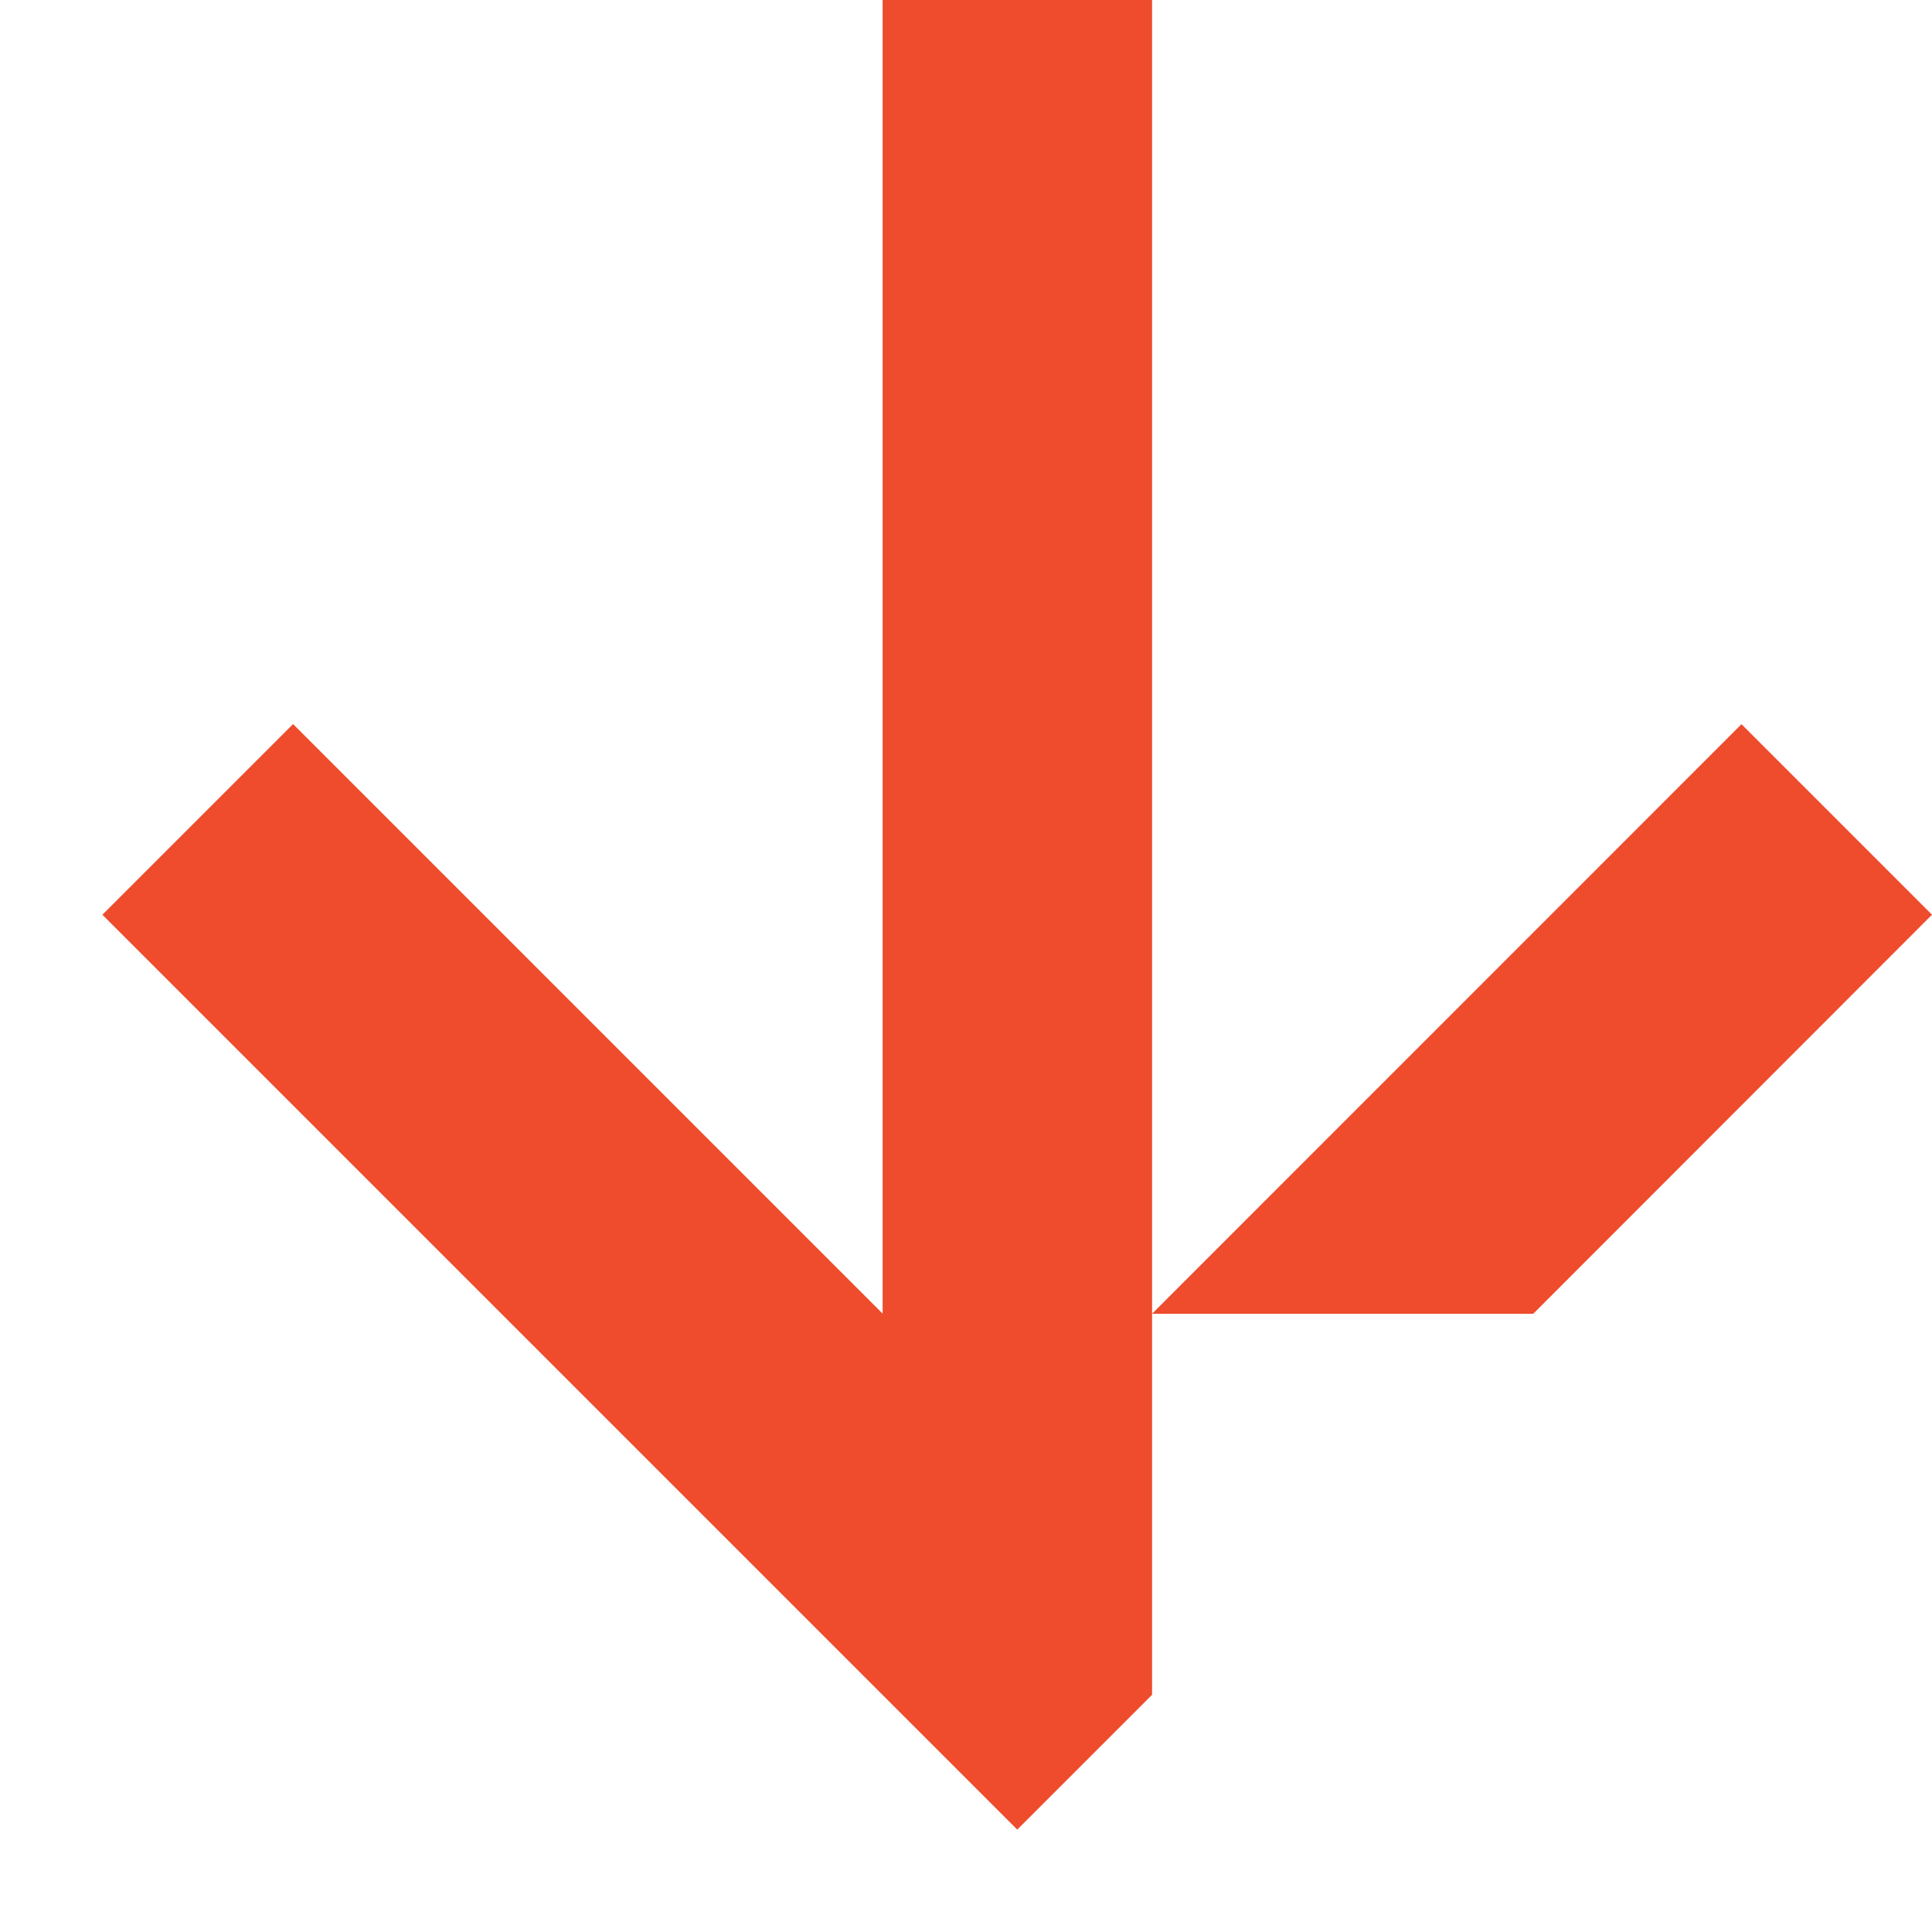
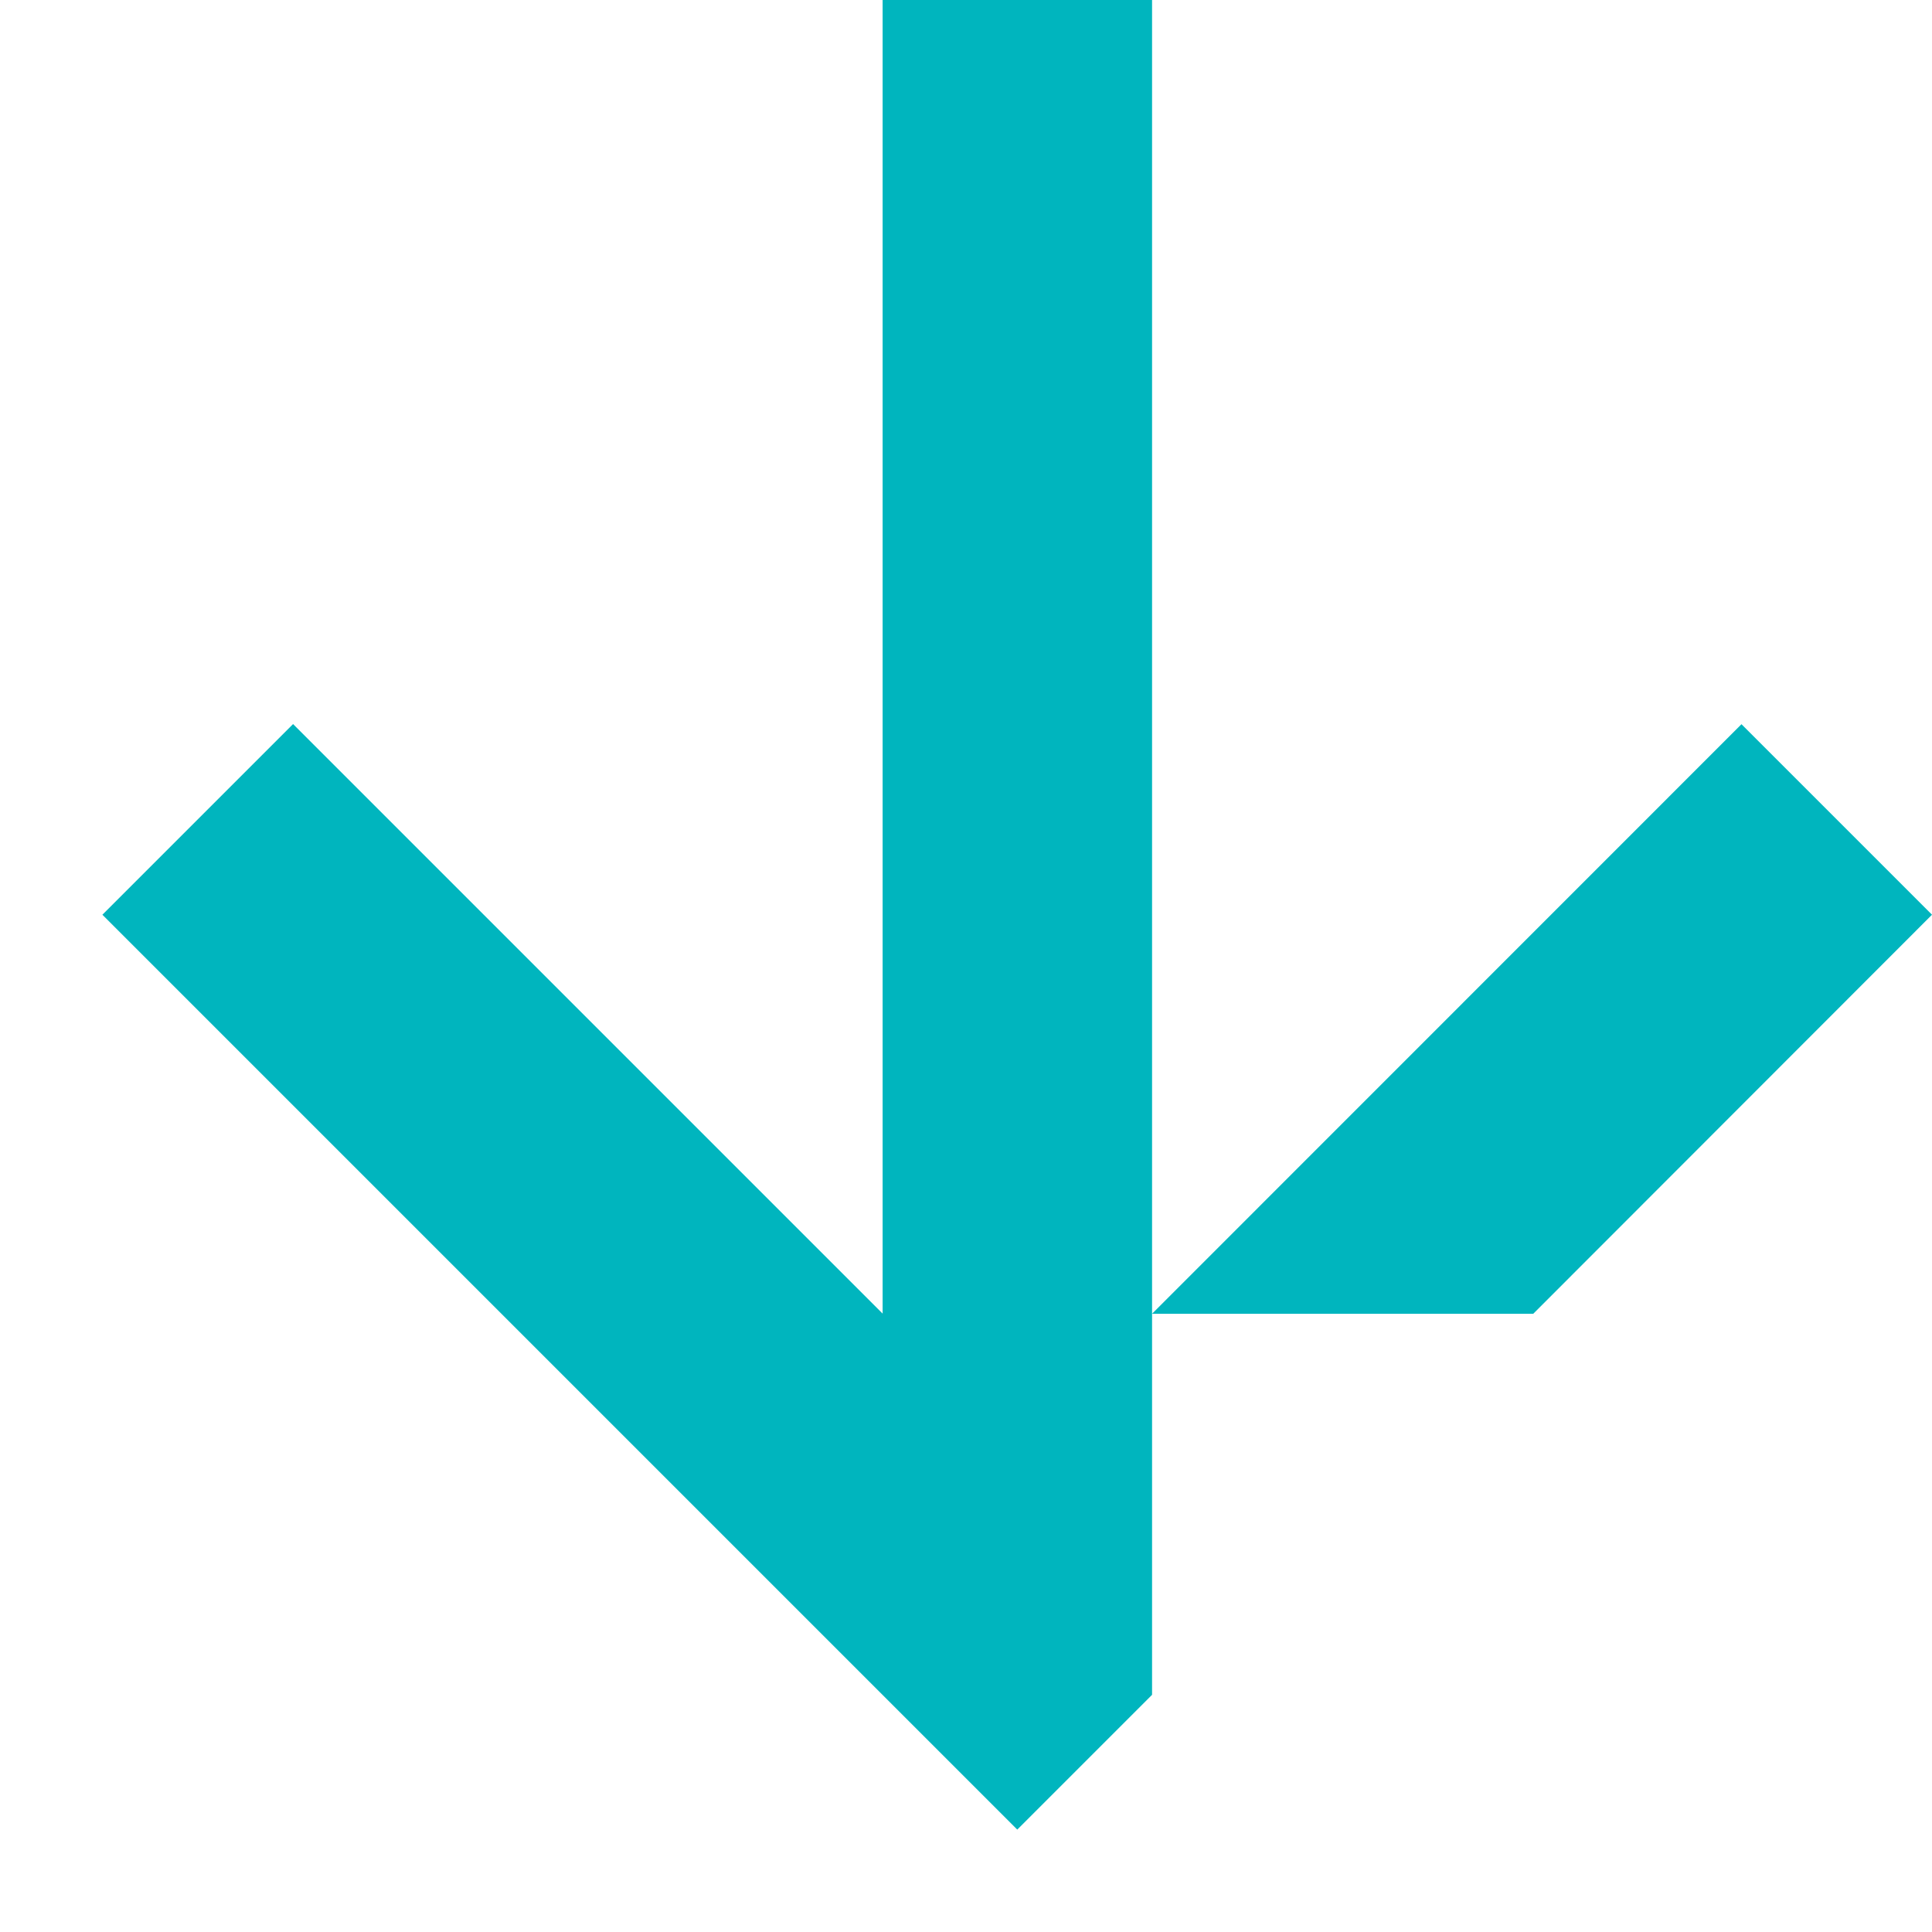
<svg xmlns="http://www.w3.org/2000/svg" width="13px" height="13px" viewBox="0 0 13 13" version="1.1">
  <defs />
  <g id="desktop" stroke="none" stroke-width="1" fill="none" fill-rule="evenodd">
-     <g id="Sphinx_Elements" transform="translate(-119, -5164)" fill="#EE4C2C">
+     <g id="Sphinx_Elements" transform="translate(-119, -5164)" fill="#00B5BE">
      <g id="Main-Copy-6" transform="translate(98, 4927)">
        <g id="Group-6" transform="translate(2, 220)">
          <g id="Group-5" transform="translate(25.5, 23.5) rotate(90) translate(-25.5, -23.5) translate(19, 17)">
            <polygon id="Fill-1" points="4.873 1.282 8.84 5.248 8.84 2.683 6.155 0" />
            <polygon id="Fill-2" points="8.839 5.248 0 5.248 0 7.061 8.839 7.061 4.872 11.028 6.155 12.311 12.311 6.155 11.404 5.248" />
          </g>
        </g>
      </g>
    </g>
  </g>
</svg>
